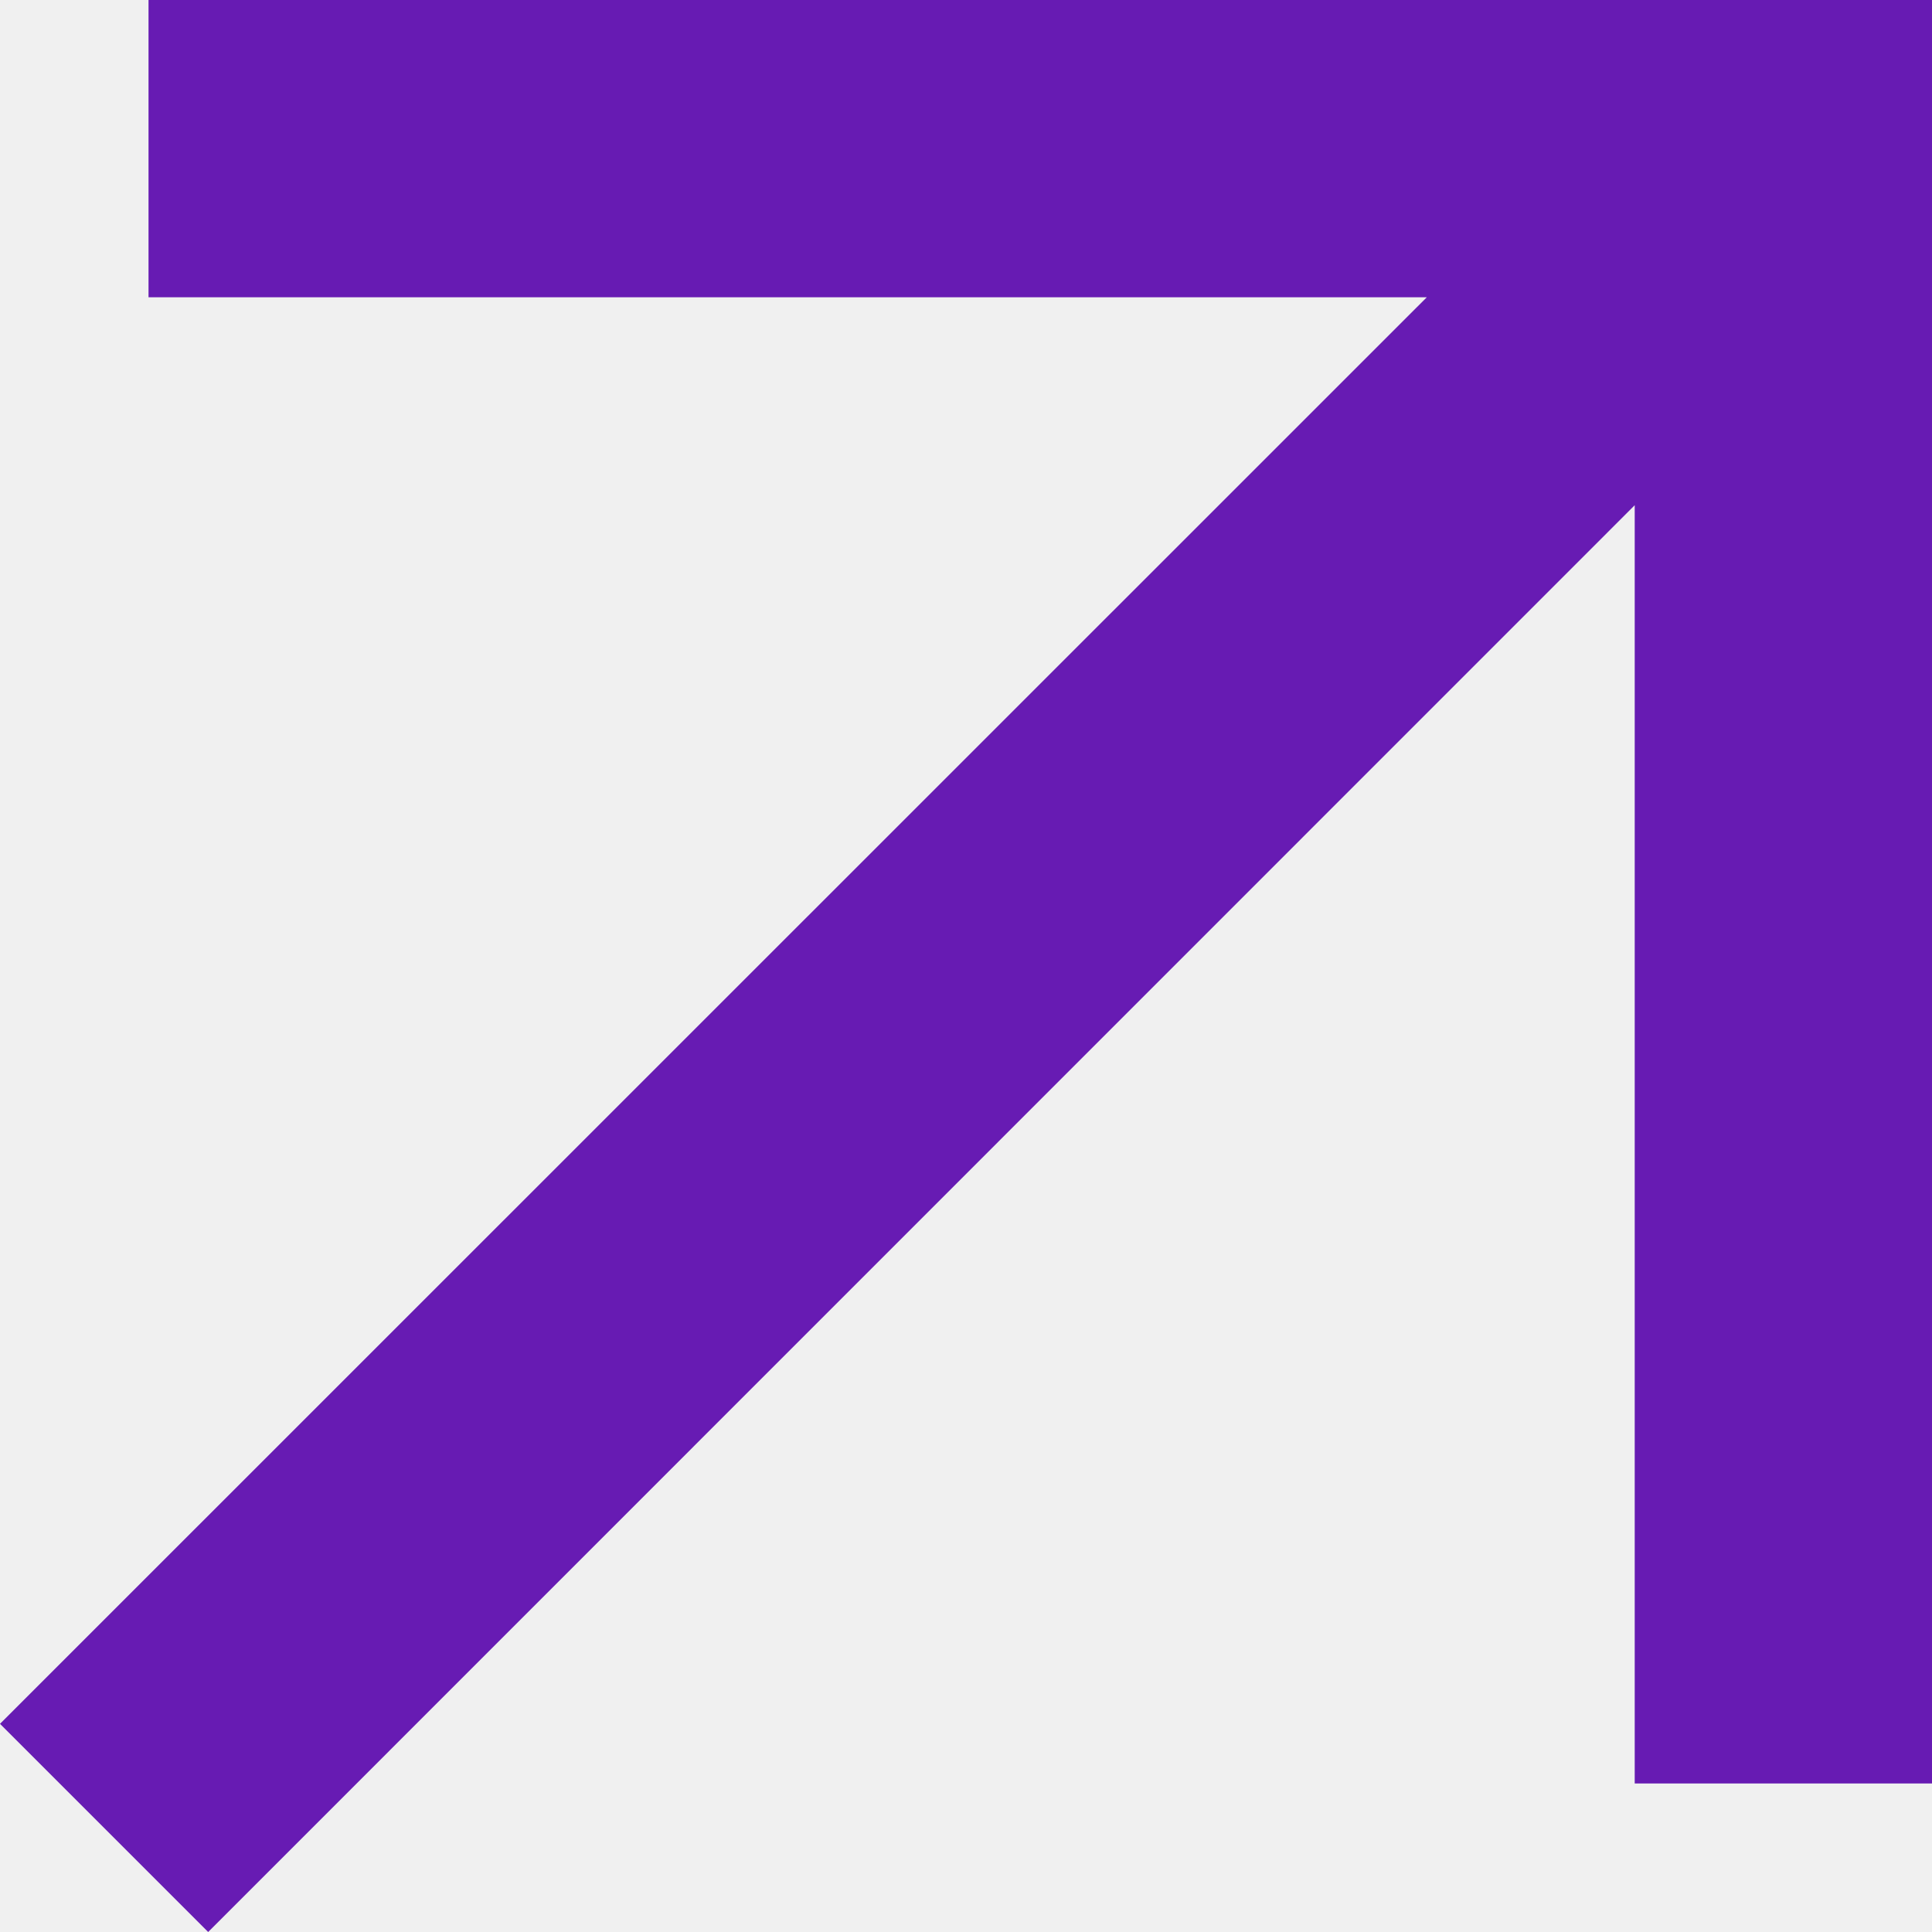
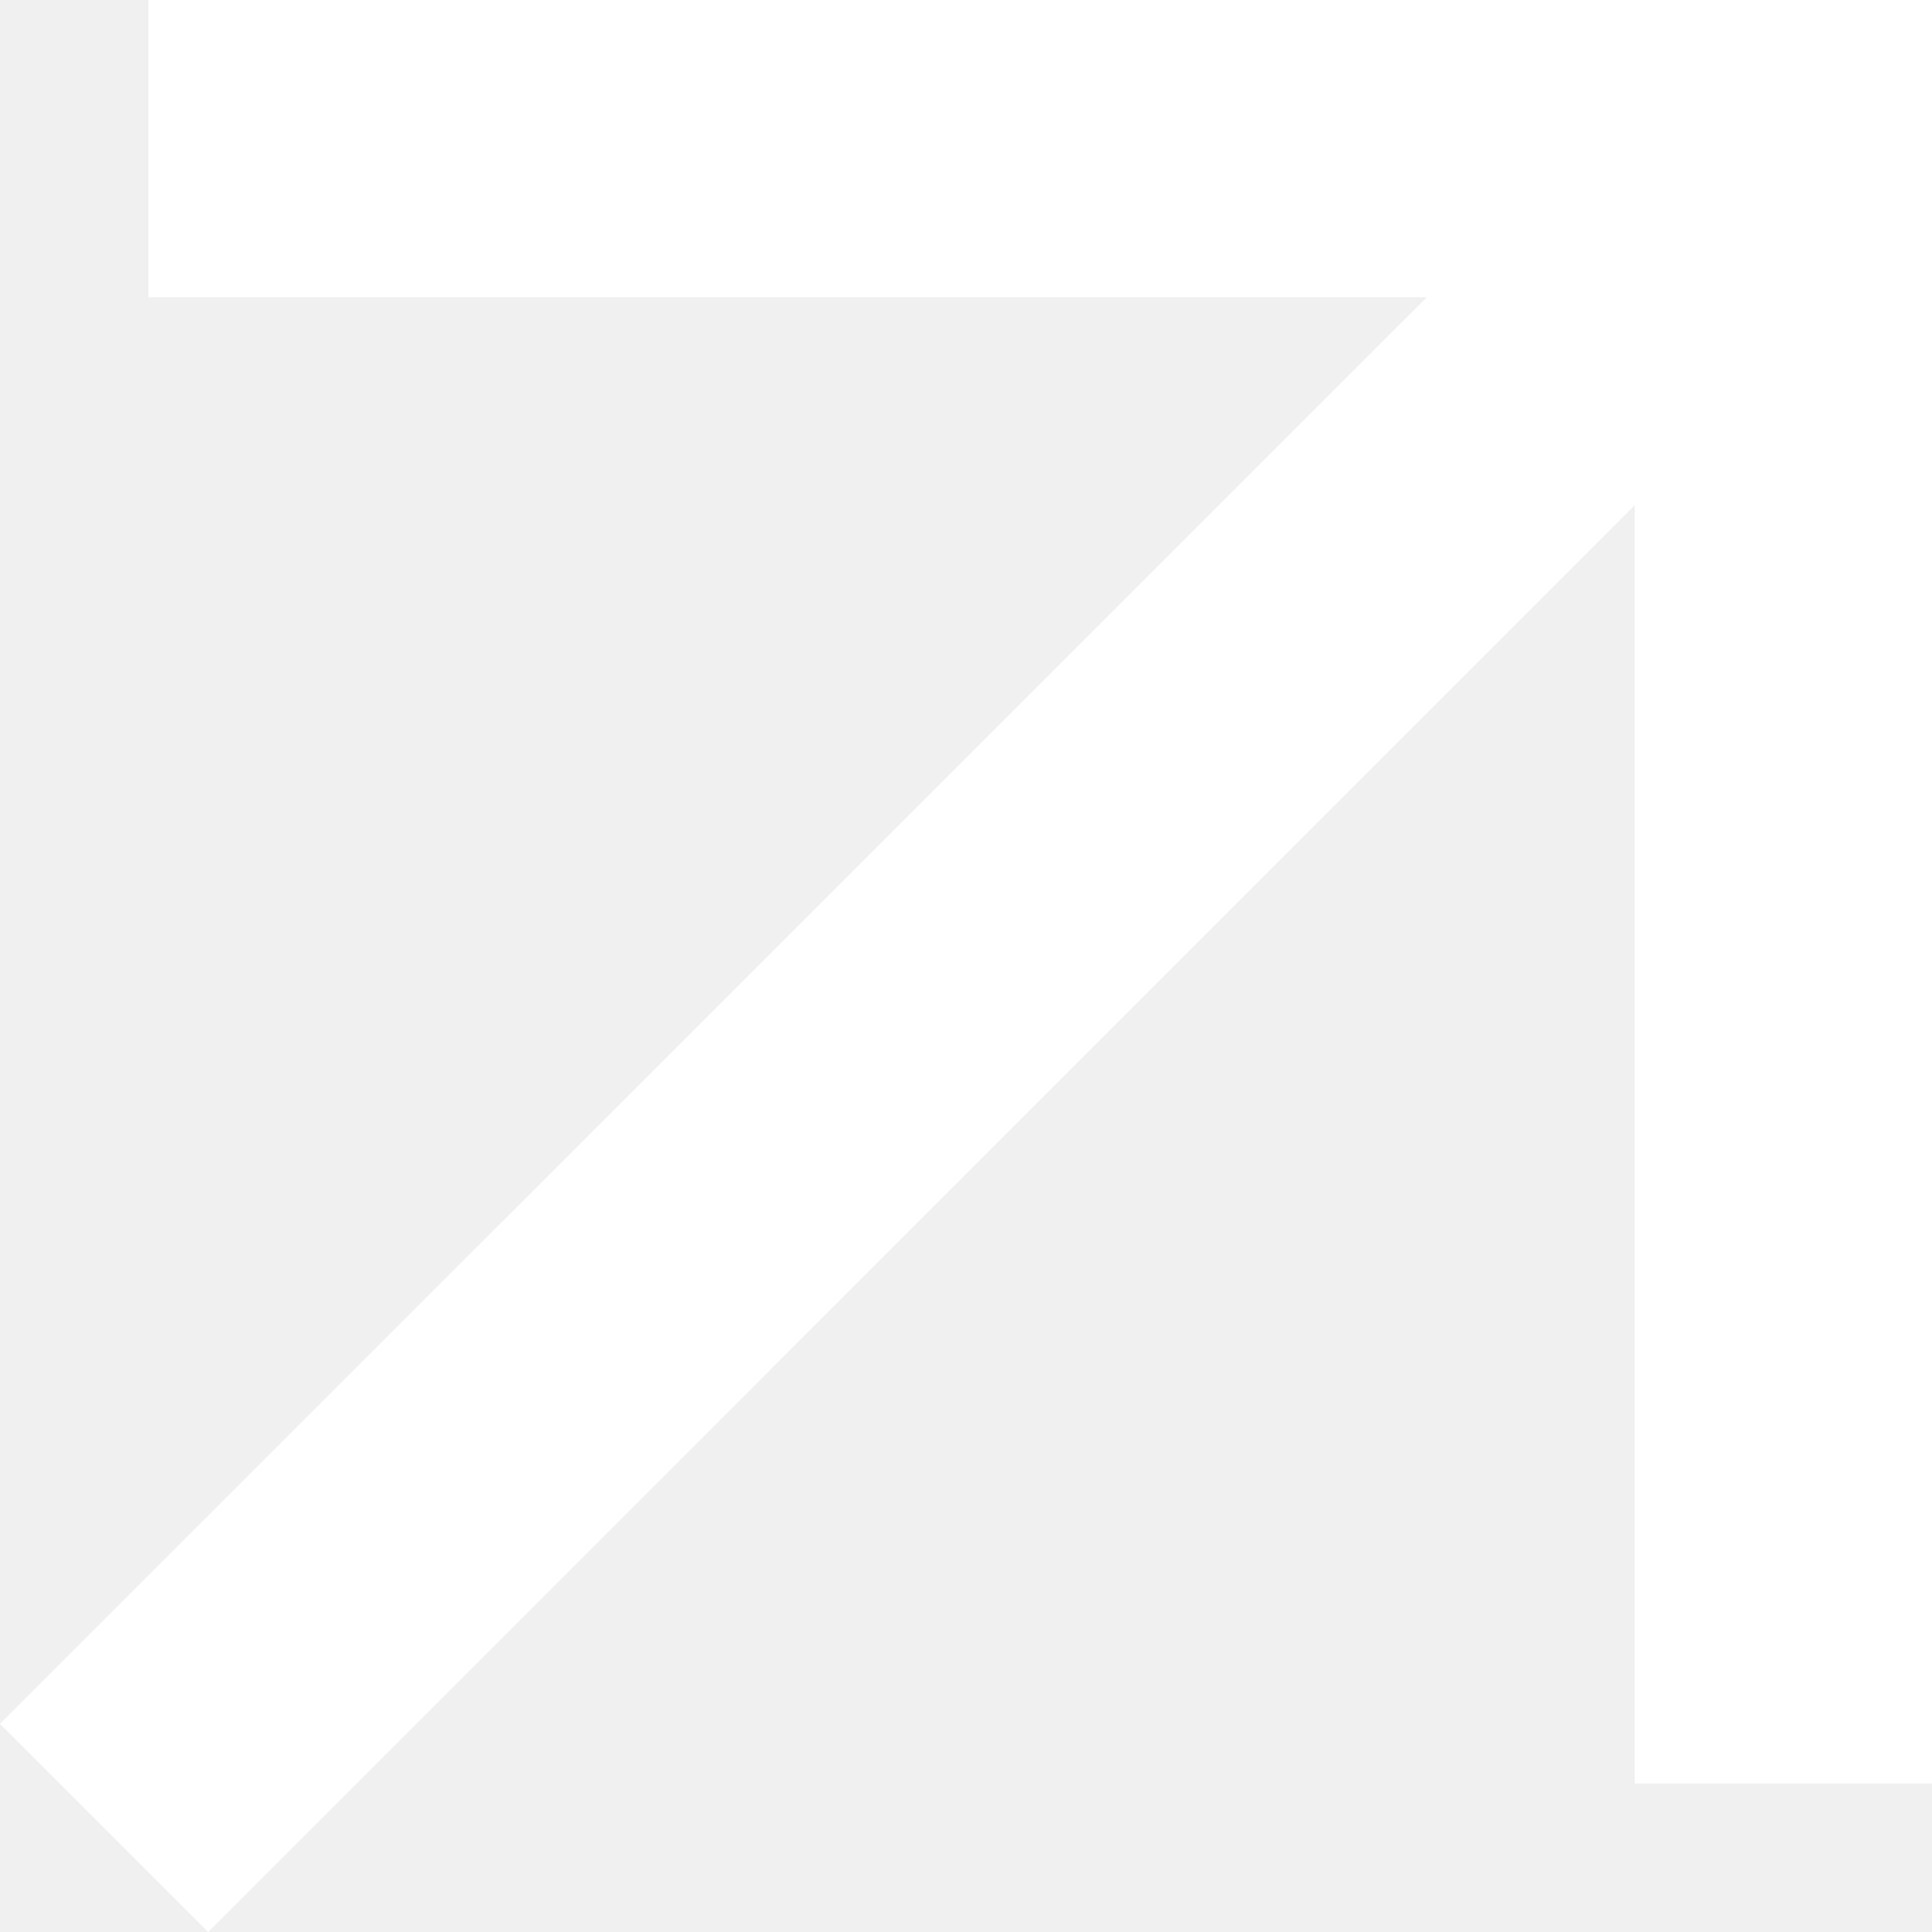
<svg xmlns="http://www.w3.org/2000/svg" width="8" height="8" viewBox="0 0 8 8" fill="none">
-   <path d="M0.862 8L6.769 2.092V7.385H8V0H0.615V1.231H5.908L-2.98023e-07 7.138L0.862 8Z" fill="#671bb3" />
+   <path d="M0.862 8L6.769 2.092V7.385H8V0H0.615V1.231H5.908L-2.98023e-07 7.138L0.862 8Z" fill="white" />
</svg>
